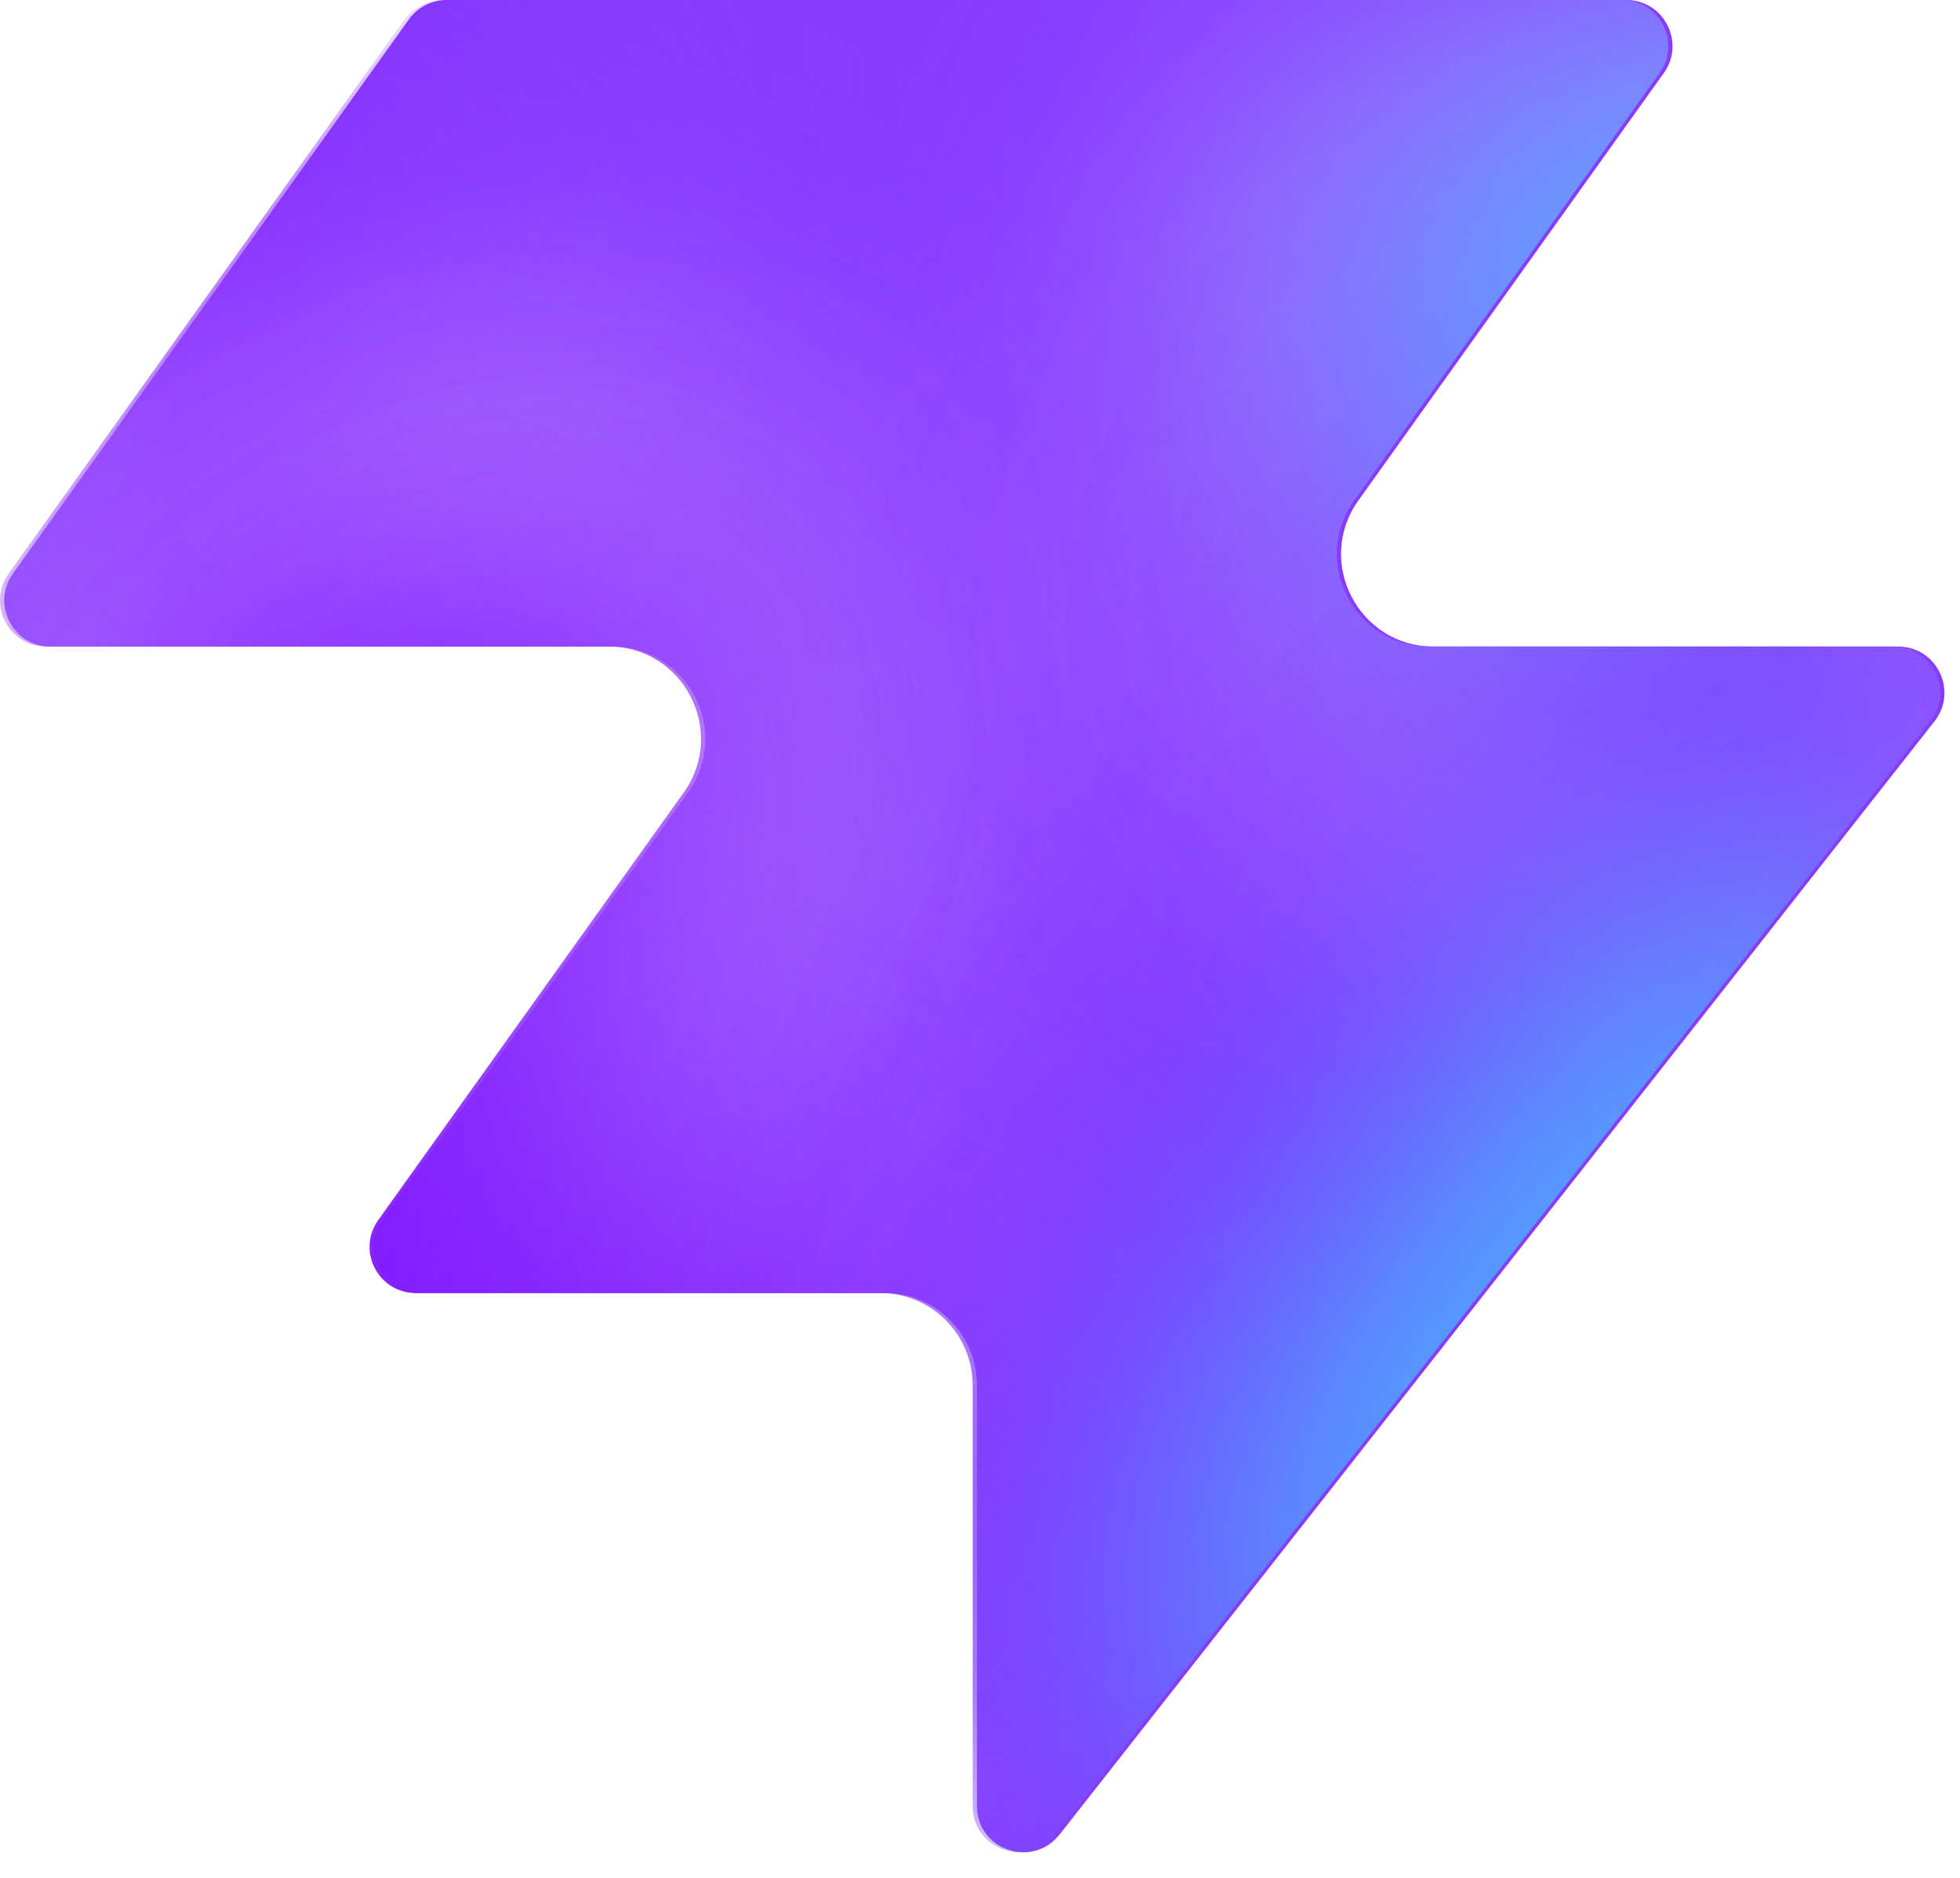
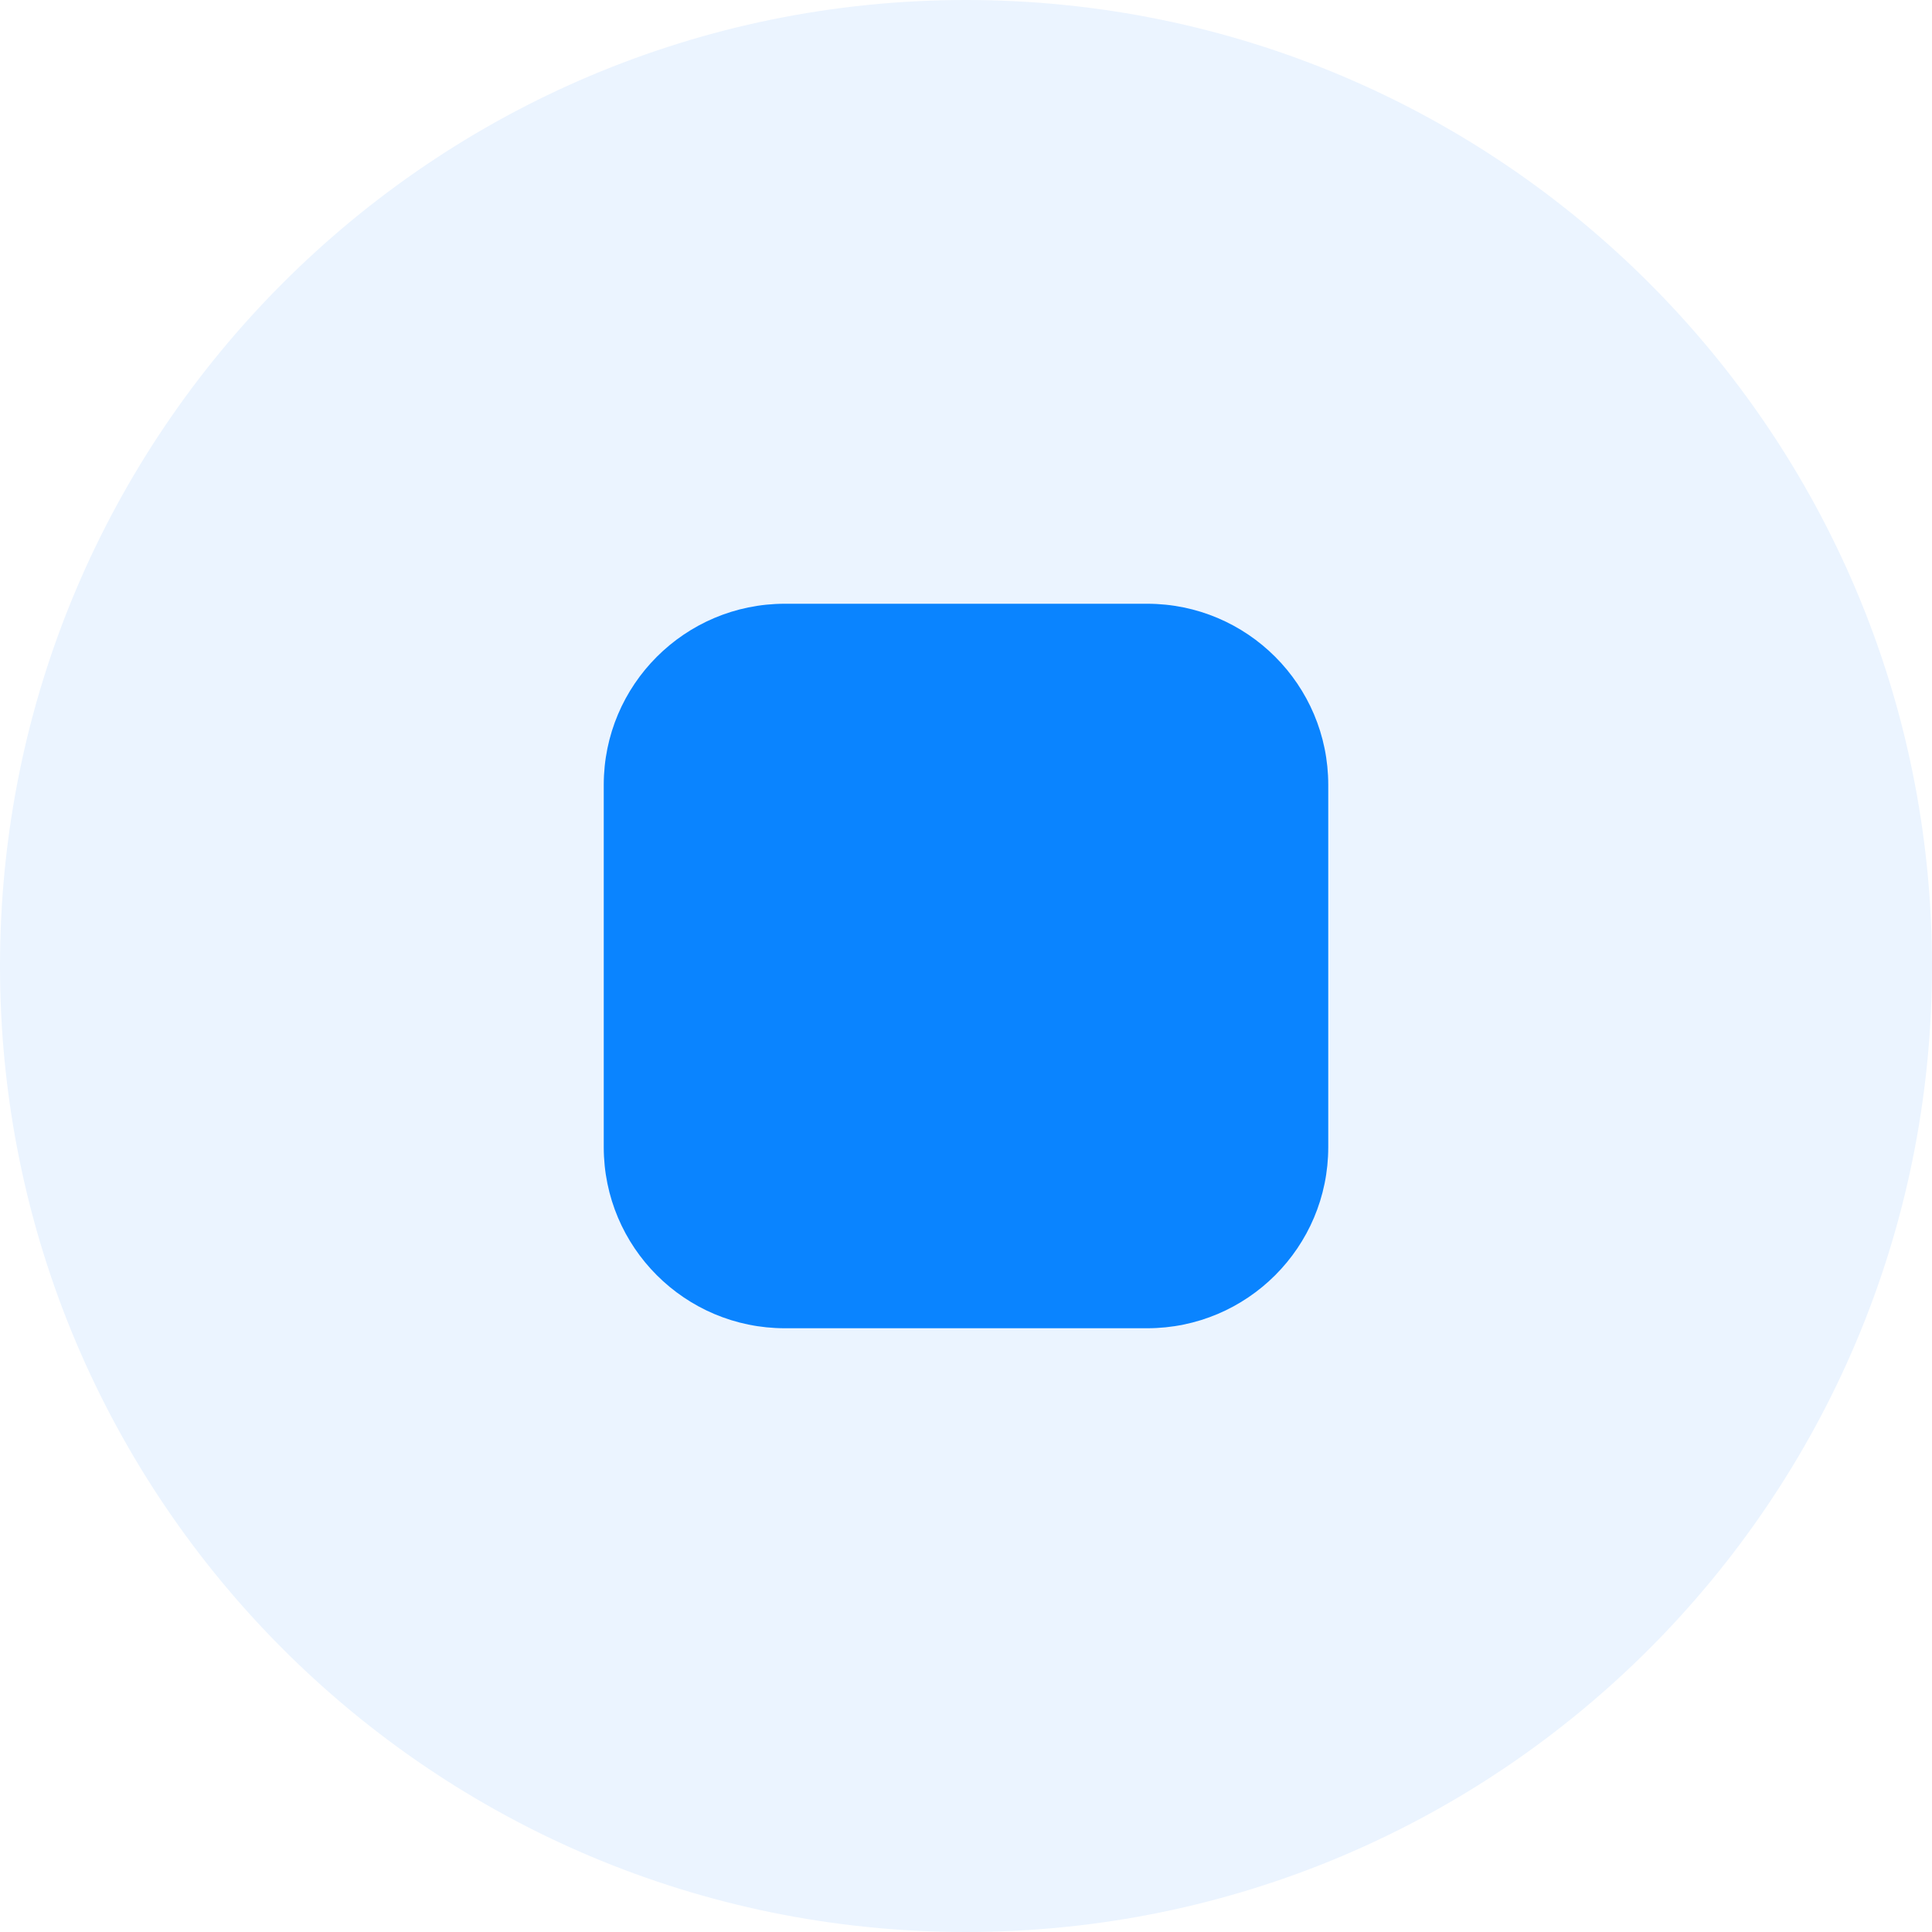
- <svg xmlns="http://www.w3.org/2000/svg" width="48" height="46" fill="none" viewBox="0 0 48 46">
-   <path fill="#863bff" d="M25.946 44.938c-.664.845-2.021.375-2.021-.698V33.937a2.26 2.26 0 0 0-2.262-2.262H10.287c-.92 0-1.456-1.04-.92-1.788l7.48-10.471c1.07-1.497 0-3.578-1.842-3.578H1.237c-.92 0-1.456-1.04-.92-1.788L10.013.474c.214-.297.556-.474.92-.474h28.894c.92 0 1.456 1.04.92 1.788l-7.48 10.471c-1.07 1.498 0 3.579 1.842 3.579h11.377c.943 0 1.473 1.088.89 1.83L25.947 44.94z" style="fill:#863bff;fill:color(display-p3 .525 .23 1);fill-opacity:1" />
-   <mask id="a" width="48" height="46" x="0" y="0" maskUnits="userSpaceOnUse" style="mask-type:alpha">
-     <path fill="#000" d="M25.842 44.938c-.664.844-2.021.375-2.021-.698V33.937a2.26 2.26 0 0 0-2.262-2.262H10.183c-.92 0-1.456-1.04-.92-1.788l7.48-10.471c1.07-1.498 0-3.579-1.842-3.579H1.133c-.92 0-1.456-1.04-.92-1.787L9.91.473c.214-.297.556-.474.92-.474h28.894c.92 0 1.456 1.04.92 1.788l-7.48 10.471c-1.07 1.498 0 3.578 1.842 3.578h11.377c.943 0 1.473 1.088.89 1.832L25.843 44.94z" style="fill:#000;fill-opacity:1" />
-   </mask>
-   <g mask="url(#a)">
-     <g filter="url(#b)">
-       <ellipse cx="5.508" cy="14.704" fill="#ede6ff" rx="5.508" ry="14.704" style="fill:#ede6ff;fill:color(display-p3 .927 .903 1);fill-opacity:1" transform="matrix(.00324 1 1 -.00324 -4.47 31.516)" />
-     </g>
-     <g filter="url(#c)">
-       <ellipse cx="10.399" cy="29.851" fill="#ede6ff" rx="10.399" ry="29.851" style="fill:#ede6ff;fill:color(display-p3 .927 .903 1);fill-opacity:1" transform="matrix(.00324 1 1 -.00324 -39.328 7.883)" />
-     </g>
-     <g filter="url(#d)">
-       <ellipse cx="5.508" cy="30.487" fill="#7e14ff" rx="5.508" ry="30.487" style="fill:#7e14ff;fill:color(display-p3 .492 .077 1);fill-opacity:1" transform="rotate(89.814 -25.913 -14.639)scale(1 -1)" />
-     </g>
-     <g filter="url(#e)">
-       <ellipse cx="5.508" cy="30.599" fill="#7e14ff" rx="5.508" ry="30.599" style="fill:#7e14ff;fill:color(display-p3 .492 .077 1);fill-opacity:1" transform="rotate(89.814 -32.644 -3.334)scale(1 -1)" />
-     </g>
-     <g filter="url(#f)">
-       <ellipse cx="5.508" cy="30.599" fill="#7e14ff" rx="5.508" ry="30.599" style="fill:#7e14ff;fill:color(display-p3 .492 .077 1);fill-opacity:1" transform="matrix(.00324 1 1 -.00324 -34.34 30.47)" />
-     </g>
-     <g filter="url(#g)">
-       <ellipse cx="14.072" cy="22.078" fill="#ede6ff" rx="14.072" ry="22.078" style="fill:#ede6ff;fill:color(display-p3 .927 .903 1);fill-opacity:1" transform="rotate(93.35 24.506 48.493)scale(-1 1)" />
-     </g>
-     <g filter="url(#h)">
-       <ellipse cx="3.47" cy="21.501" fill="#7e14ff" rx="3.47" ry="21.501" style="fill:#7e14ff;fill:color(display-p3 .492 .077 1);fill-opacity:1" transform="rotate(89.009 28.708 47.59)scale(-1 1)" />
-     </g>
-     <g filter="url(#i)">
-       <ellipse cx="3.47" cy="21.501" fill="#7e14ff" rx="3.47" ry="21.501" style="fill:#7e14ff;fill:color(display-p3 .492 .077 1);fill-opacity:1" transform="rotate(89.009 28.708 47.59)scale(-1 1)" />
-     </g>
-     <g filter="url(#j)">
-       <ellipse cx=".387" cy="8.972" fill="#7e14ff" rx="4.407" ry="29.108" style="fill:#7e14ff;fill:color(display-p3 .492 .077 1);fill-opacity:1" transform="rotate(39.51 .387 8.972)" />
-     </g>
-     <g filter="url(#k)">
-       <ellipse cx="47.523" cy="-6.092" fill="#7e14ff" rx="4.407" ry="29.108" style="fill:#7e14ff;fill:color(display-p3 .492 .077 1);fill-opacity:1" transform="rotate(37.892 47.523 -6.092)" />
-     </g>
-     <g filter="url(#l)">
-       <ellipse cx="41.412" cy="6.333" fill="#47bfff" rx="5.971" ry="9.665" style="fill:#47bfff;fill:color(display-p3 .28 .748 1);fill-opacity:1" transform="rotate(37.892 41.412 6.333)" />
-     </g>
-     <g filter="url(#m)">
-       <ellipse cx="-1.879" cy="38.332" fill="#7e14ff" rx="4.407" ry="29.108" style="fill:#7e14ff;fill:color(display-p3 .492 .077 1);fill-opacity:1" transform="rotate(37.892 -1.88 38.332)" />
-     </g>
-     <g filter="url(#n)">
-       <ellipse cx="-1.879" cy="38.332" fill="#7e14ff" rx="4.407" ry="29.108" style="fill:#7e14ff;fill:color(display-p3 .492 .077 1);fill-opacity:1" transform="rotate(37.892 -1.88 38.332)" />
-     </g>
-     <g filter="url(#o)">
-       <ellipse cx="35.651" cy="29.907" fill="#7e14ff" rx="4.407" ry="29.108" style="fill:#7e14ff;fill:color(display-p3 .492 .077 1);fill-opacity:1" transform="rotate(37.892 35.651 29.907)" />
-     </g>
-     <g filter="url(#p)">
-       <ellipse cx="38.418" cy="32.4" fill="#47bfff" rx="5.971" ry="15.297" style="fill:#47bfff;fill:color(display-p3 .28 .748 1);fill-opacity:1" transform="rotate(37.892 38.418 32.4)" />
-     </g>
-   </g>
-   <defs>
-     <filter id="b" width="60.045" height="41.654" x="-19.77" y="16.149" color-interpolation-filters="sRGB" filterUnits="userSpaceOnUse">
-       <feFlood flood-opacity="0" result="BackgroundImageFix" />
-       <feBlend in="SourceGraphic" in2="BackgroundImageFix" result="shape" />
-       <feGaussianBlur result="effect1_foregroundBlur_2002_17158" stdDeviation="7.659" />
-     </filter>
-     <filter id="c" width="90.34" height="51.437" x="-54.613" y="-7.533" color-interpolation-filters="sRGB" filterUnits="userSpaceOnUse">
-       <feFlood flood-opacity="0" result="BackgroundImageFix" />
-       <feBlend in="SourceGraphic" in2="BackgroundImageFix" result="shape" />
-       <feGaussianBlur result="effect1_foregroundBlur_2002_17158" stdDeviation="7.659" />
-     </filter>
-     <filter id="d" width="79.355" height="29.4" x="-49.64" y="2.03" color-interpolation-filters="sRGB" filterUnits="userSpaceOnUse">
-       <feFlood flood-opacity="0" result="BackgroundImageFix" />
-       <feBlend in="SourceGraphic" in2="BackgroundImageFix" result="shape" />
-       <feGaussianBlur result="effect1_foregroundBlur_2002_17158" stdDeviation="4.596" />
-     </filter>
-     <filter id="e" width="79.579" height="29.4" x="-45.045" y="20.029" color-interpolation-filters="sRGB" filterUnits="userSpaceOnUse">
-       <feFlood flood-opacity="0" result="BackgroundImageFix" />
-       <feBlend in="SourceGraphic" in2="BackgroundImageFix" result="shape" />
-       <feGaussianBlur result="effect1_foregroundBlur_2002_17158" stdDeviation="4.596" />
-     </filter>
-     <filter id="f" width="79.579" height="29.4" x="-43.513" y="21.178" color-interpolation-filters="sRGB" filterUnits="userSpaceOnUse">
-       <feFlood flood-opacity="0" result="BackgroundImageFix" />
-       <feBlend in="SourceGraphic" in2="BackgroundImageFix" result="shape" />
-       <feGaussianBlur result="effect1_foregroundBlur_2002_17158" stdDeviation="4.596" />
-     </filter>
-     <filter id="g" width="74.749" height="58.852" x="15.756" y="-17.901" color-interpolation-filters="sRGB" filterUnits="userSpaceOnUse">
-       <feFlood flood-opacity="0" result="BackgroundImageFix" />
-       <feBlend in="SourceGraphic" in2="BackgroundImageFix" result="shape" />
-       <feGaussianBlur result="effect1_foregroundBlur_2002_17158" stdDeviation="7.659" />
-     </filter>
-     <filter id="h" width="61.377" height="25.362" x="23.548" y="2.284" color-interpolation-filters="sRGB" filterUnits="userSpaceOnUse">
-       <feFlood flood-opacity="0" result="BackgroundImageFix" />
-       <feBlend in="SourceGraphic" in2="BackgroundImageFix" result="shape" />
-       <feGaussianBlur result="effect1_foregroundBlur_2002_17158" stdDeviation="4.596" />
-     </filter>
-     <filter id="i" width="61.377" height="25.362" x="23.548" y="2.284" color-interpolation-filters="sRGB" filterUnits="userSpaceOnUse">
-       <feFlood flood-opacity="0" result="BackgroundImageFix" />
-       <feBlend in="SourceGraphic" in2="BackgroundImageFix" result="shape" />
-       <feGaussianBlur result="effect1_foregroundBlur_2002_17158" stdDeviation="4.596" />
-     </filter>
-     <filter id="j" width="56.045" height="63.649" x="-27.636" y="-22.853" color-interpolation-filters="sRGB" filterUnits="userSpaceOnUse">
-       <feFlood flood-opacity="0" result="BackgroundImageFix" />
-       <feBlend in="SourceGraphic" in2="BackgroundImageFix" result="shape" />
-       <feGaussianBlur result="effect1_foregroundBlur_2002_17158" stdDeviation="4.596" />
-     </filter>
-     <filter id="k" width="54.814" height="64.646" x="20.116" y="-38.415" color-interpolation-filters="sRGB" filterUnits="userSpaceOnUse">
-       <feFlood flood-opacity="0" result="BackgroundImageFix" />
-       <feBlend in="SourceGraphic" in2="BackgroundImageFix" result="shape" />
-       <feGaussianBlur result="effect1_foregroundBlur_2002_17158" stdDeviation="4.596" />
-     </filter>
-     <filter id="l" width="33.541" height="35.313" x="24.641" y="-11.323" color-interpolation-filters="sRGB" filterUnits="userSpaceOnUse">
-       <feFlood flood-opacity="0" result="BackgroundImageFix" />
-       <feBlend in="SourceGraphic" in2="BackgroundImageFix" result="shape" />
-       <feGaussianBlur result="effect1_foregroundBlur_2002_17158" stdDeviation="4.596" />
-     </filter>
-     <filter id="m" width="54.814" height="64.646" x="-29.286" y="6.009" color-interpolation-filters="sRGB" filterUnits="userSpaceOnUse">
-       <feFlood flood-opacity="0" result="BackgroundImageFix" />
-       <feBlend in="SourceGraphic" in2="BackgroundImageFix" result="shape" />
-       <feGaussianBlur result="effect1_foregroundBlur_2002_17158" stdDeviation="4.596" />
-     </filter>
-     <filter id="n" width="54.814" height="64.646" x="-29.286" y="6.009" color-interpolation-filters="sRGB" filterUnits="userSpaceOnUse">
-       <feFlood flood-opacity="0" result="BackgroundImageFix" />
-       <feBlend in="SourceGraphic" in2="BackgroundImageFix" result="shape" />
-       <feGaussianBlur result="effect1_foregroundBlur_2002_17158" stdDeviation="4.596" />
-     </filter>
-     <filter id="o" width="54.814" height="64.646" x="8.244" y="-2.416" color-interpolation-filters="sRGB" filterUnits="userSpaceOnUse">
-       <feFlood flood-opacity="0" result="BackgroundImageFix" />
-       <feBlend in="SourceGraphic" in2="BackgroundImageFix" result="shape" />
-       <feGaussianBlur result="effect1_foregroundBlur_2002_17158" stdDeviation="4.596" />
-     </filter>
-     <filter id="p" width="39.409" height="43.623" x="18.713" y="10.588" color-interpolation-filters="sRGB" filterUnits="userSpaceOnUse">
-       <feFlood flood-opacity="0" result="BackgroundImageFix" />
-       <feBlend in="SourceGraphic" in2="BackgroundImageFix" result="shape" />
-       <feGaussianBlur result="effect1_foregroundBlur_2002_17158" stdDeviation="4.596" />
-     </filter>
-   </defs>
+ <svg xmlns="http://www.w3.org/2000/svg" width="64" height="64" viewBox="0 0 64 64">
+   <circle cx="32" cy="32" r="32" fill="#EBF4FF" />
+   <rect x="20" y="20" width="24" height="24" rx="6" fill="#0A84FF" />
</svg>
